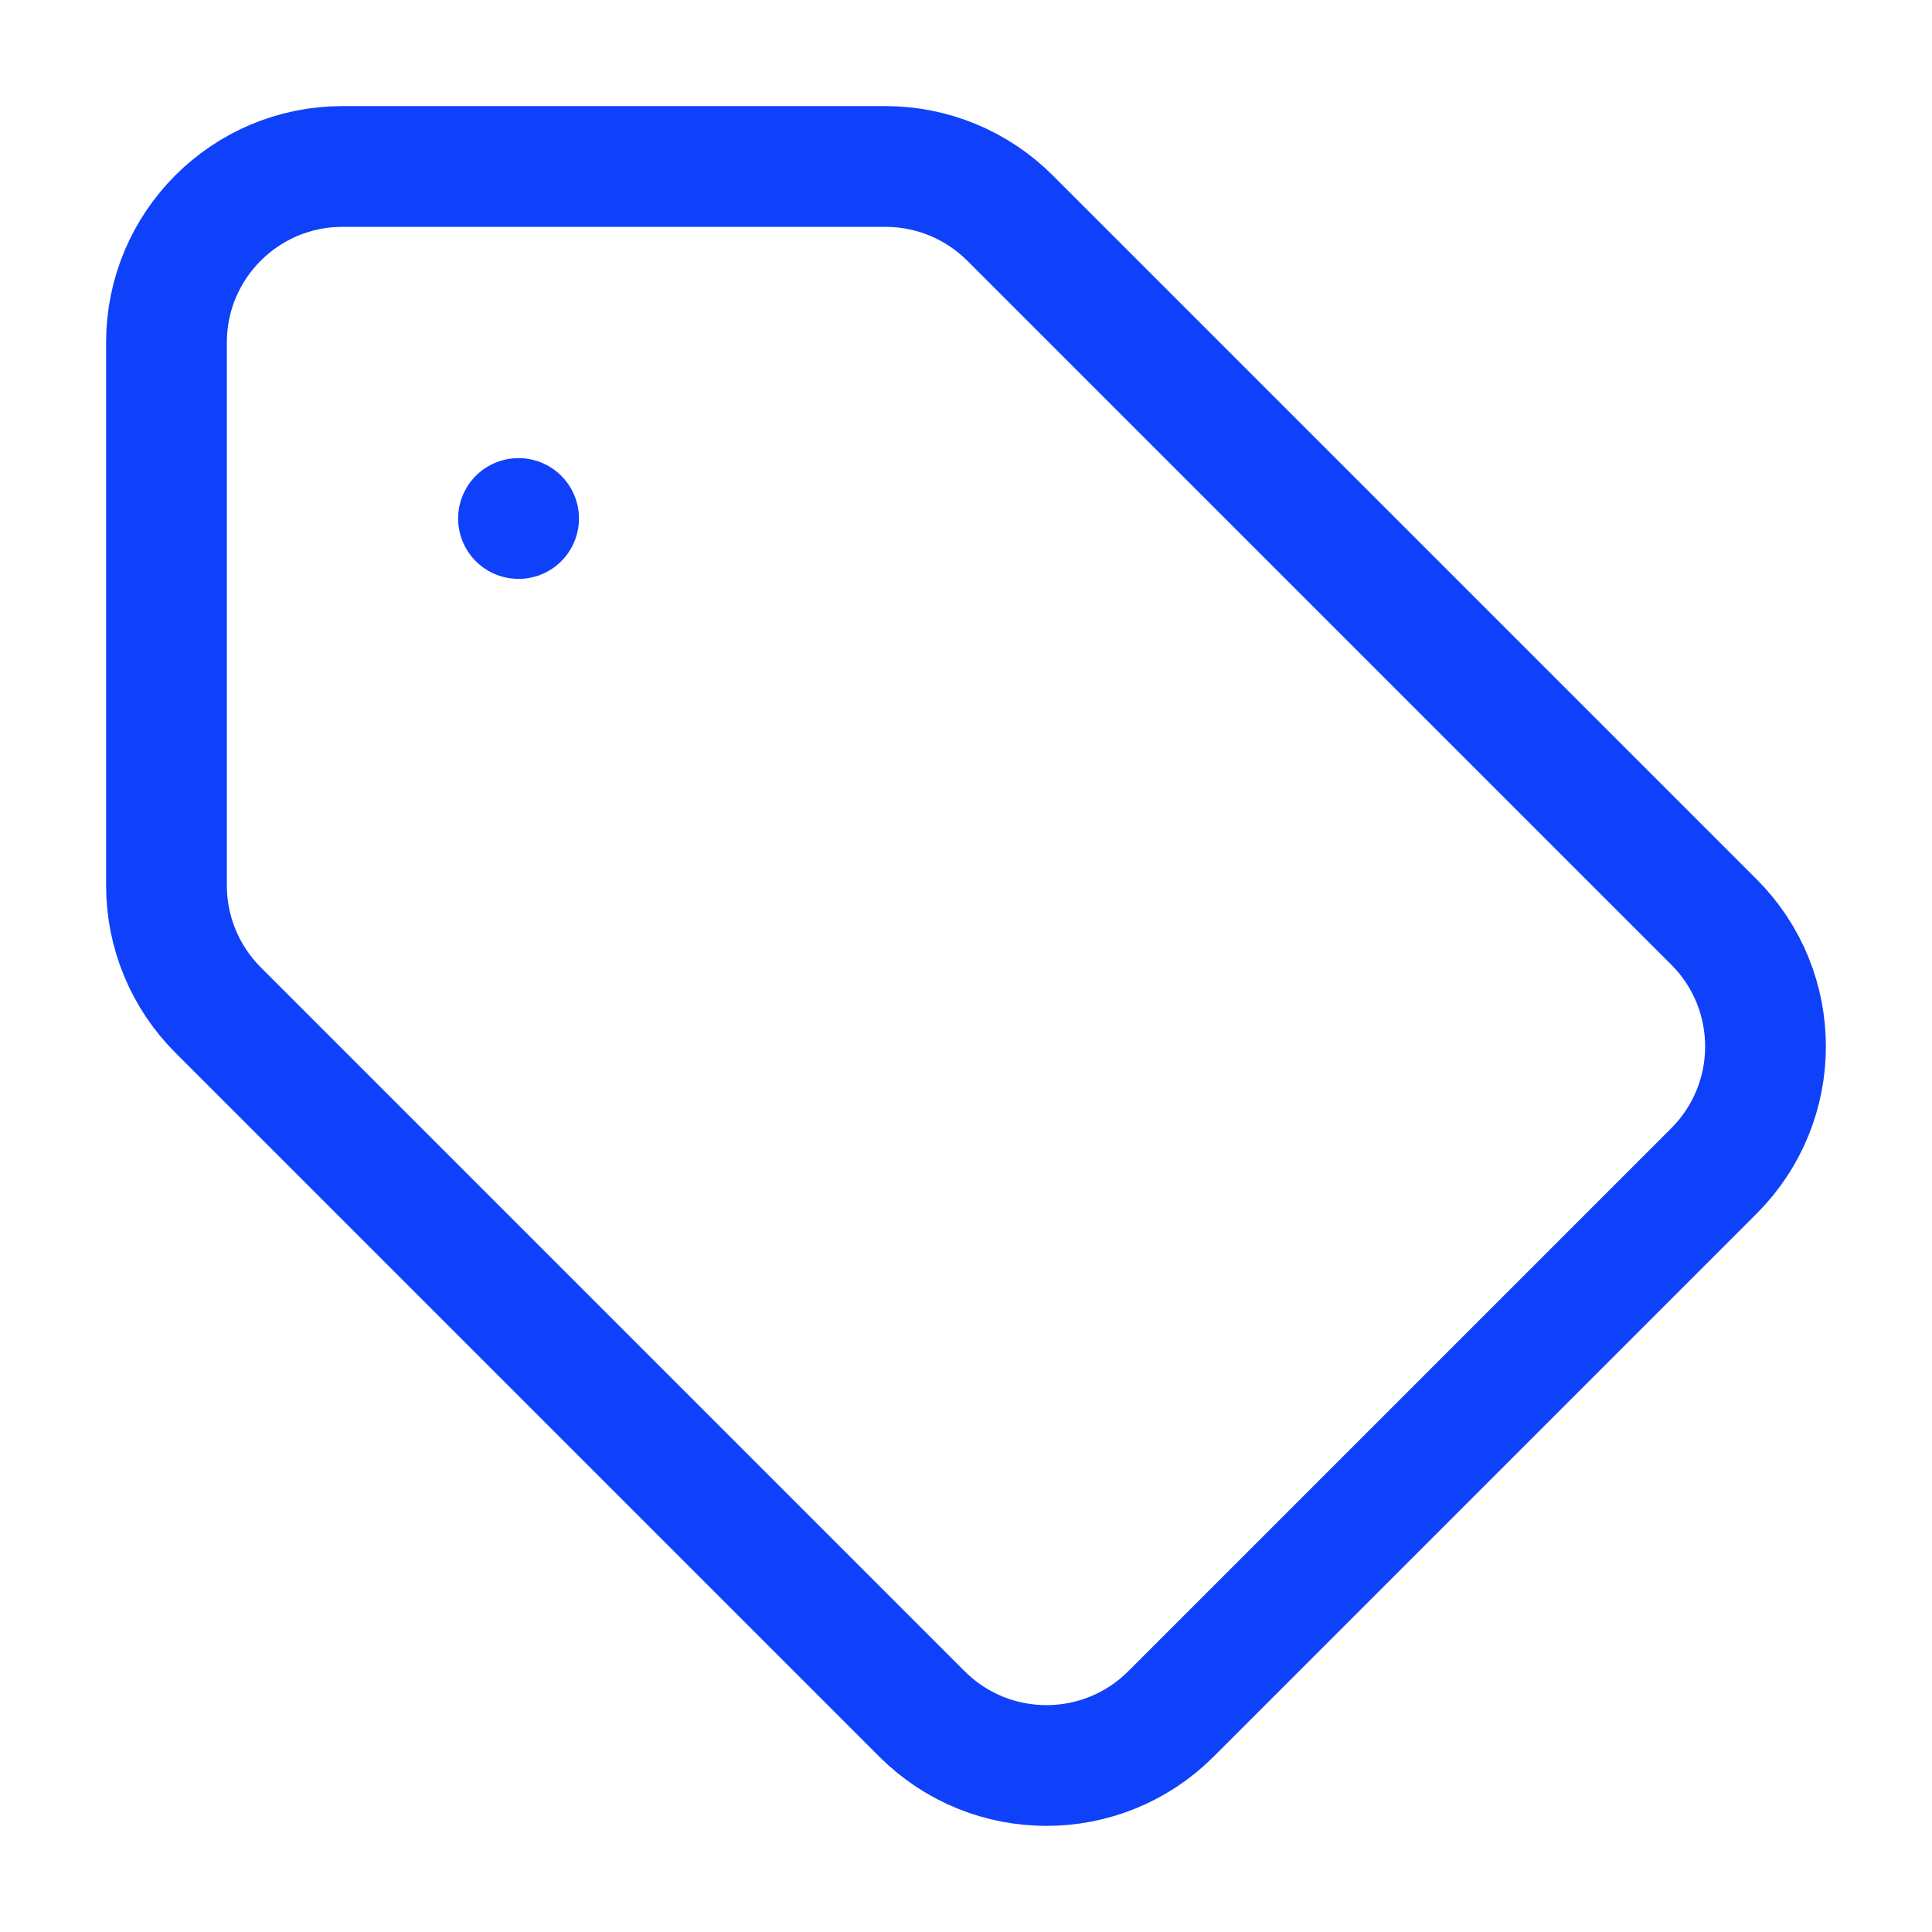
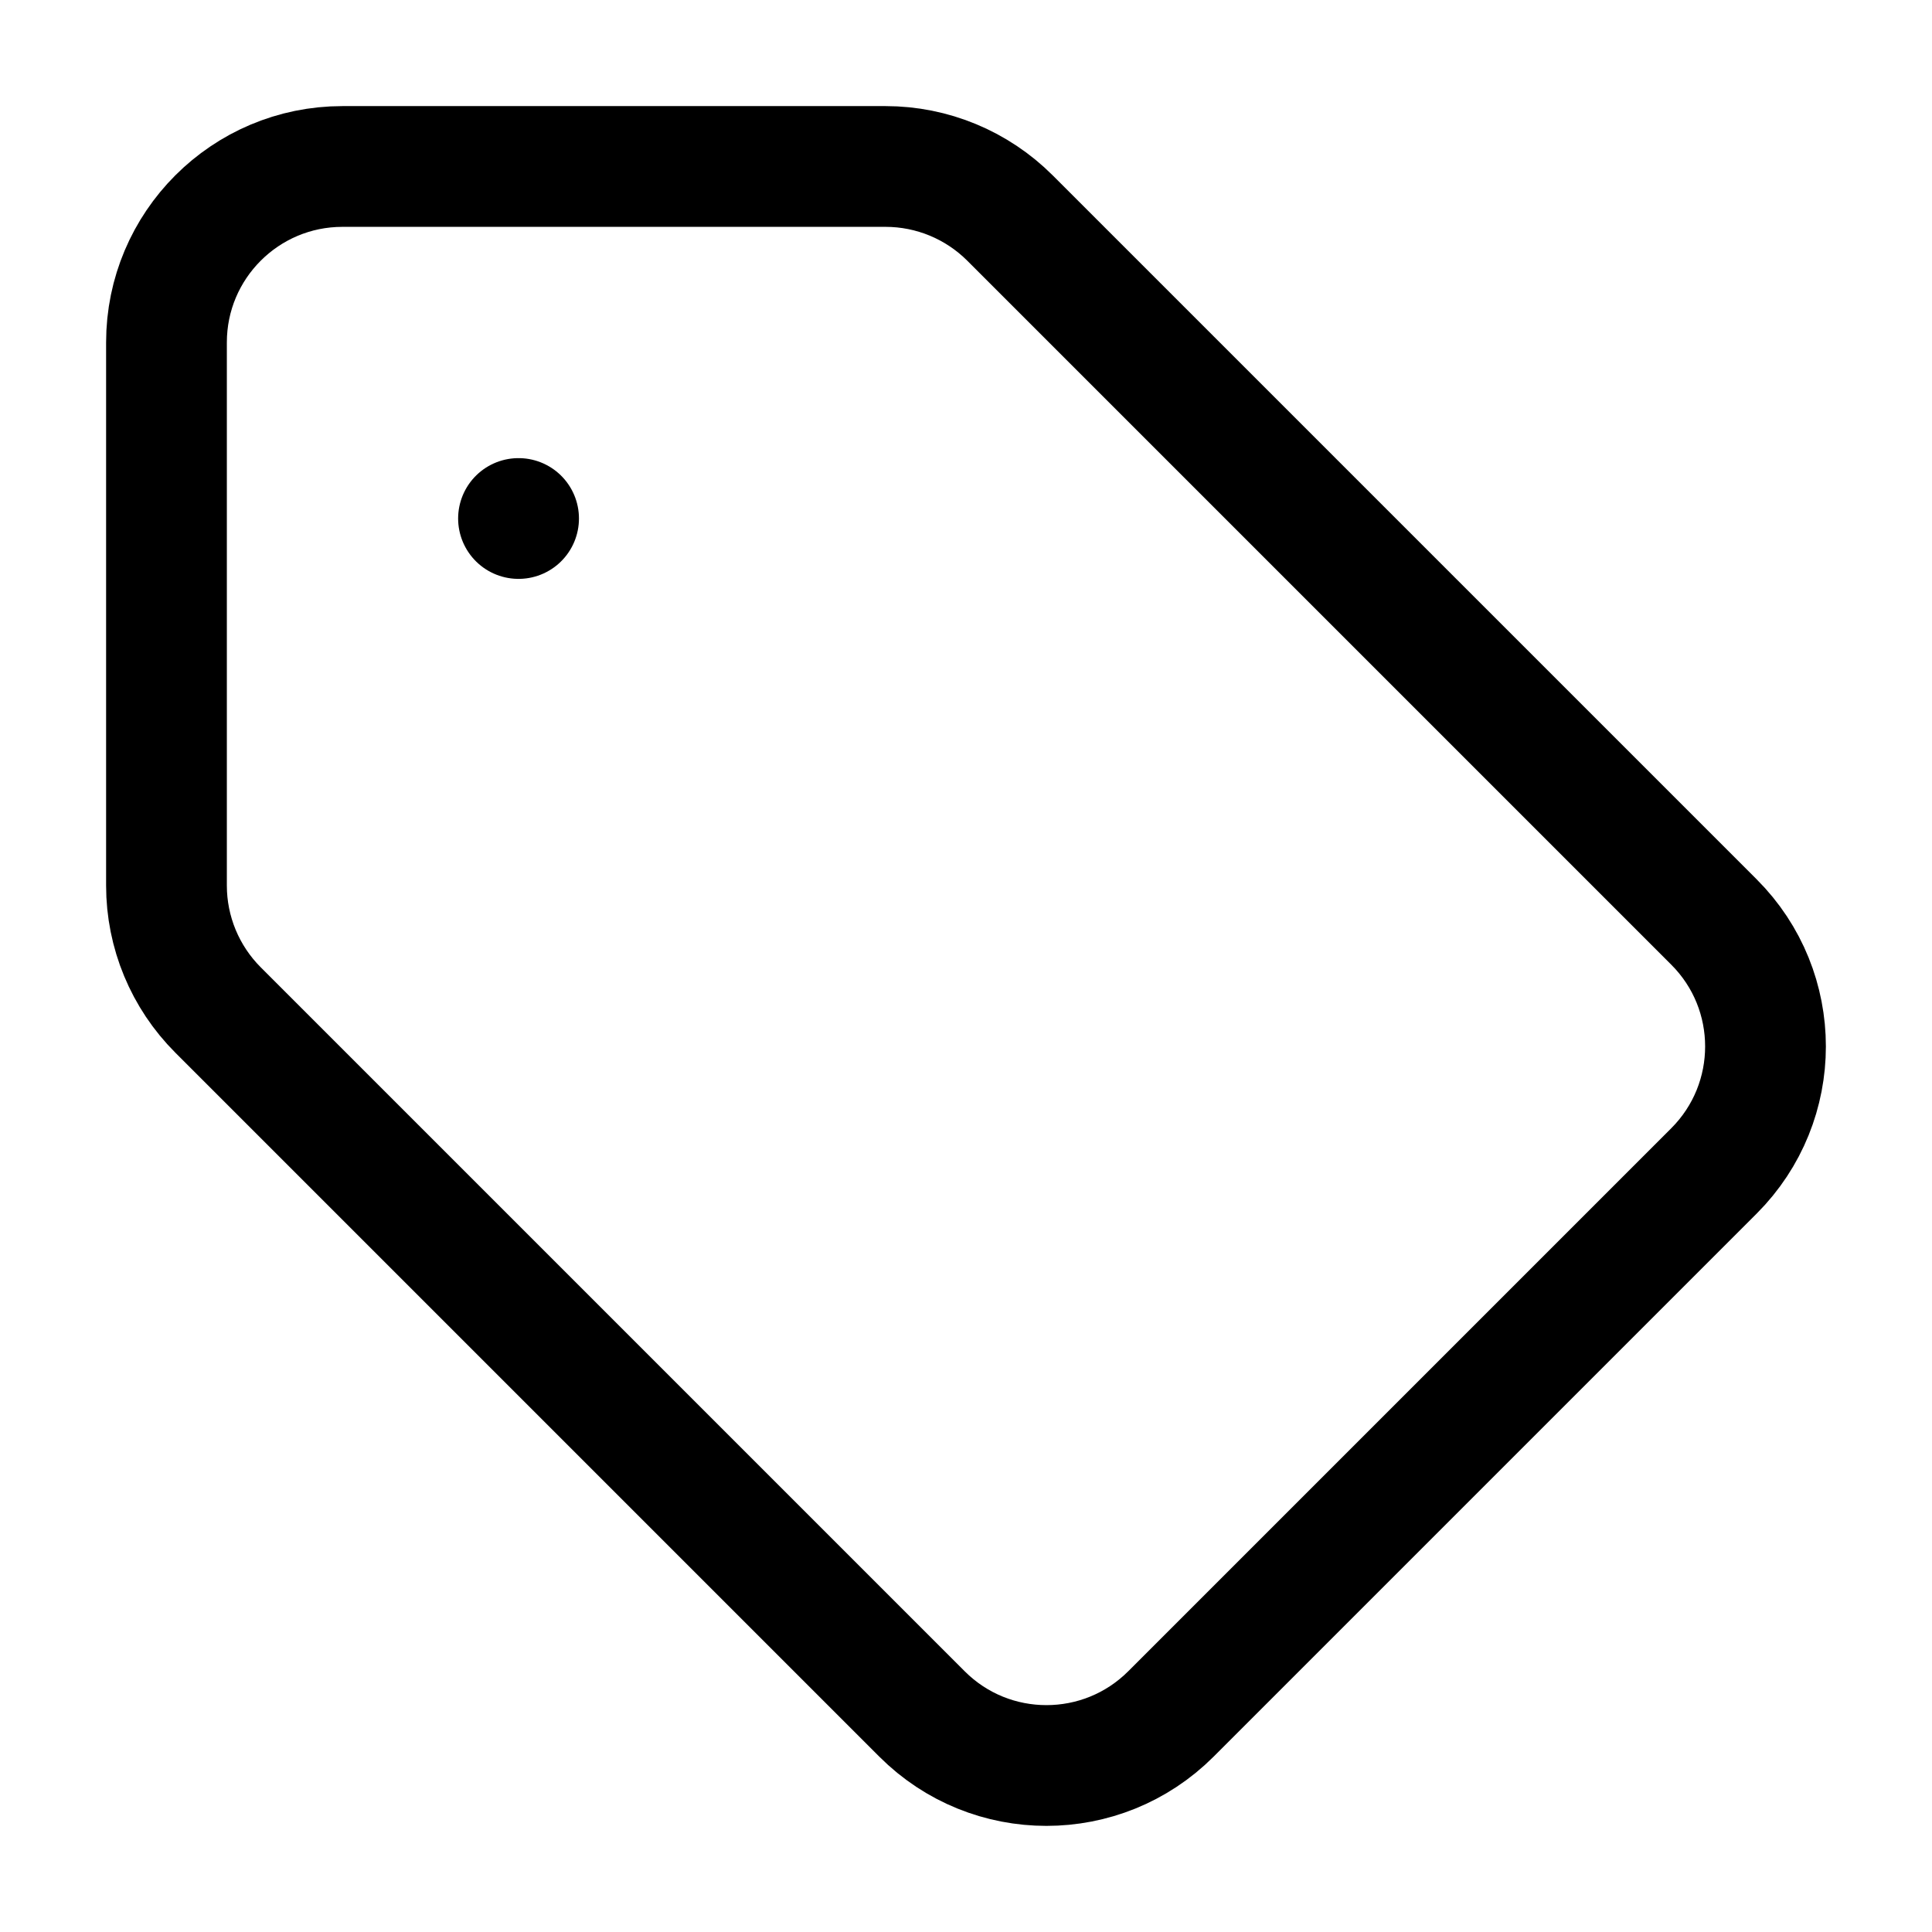
<svg xmlns="http://www.w3.org/2000/svg" viewBox="-0.75 -0.75 24 24" fill="none" id="Tag-Line--Streamline-Majesticons.svg" height="24" width="24">
-   <path stroke="#0f41fa" stroke-linecap="round" stroke-linejoin="round" d="M1.318 10.251V3.504C1.318 2.297 2.297 1.318 3.504 1.318H10.251C10.831 1.318 11.387 1.549 11.797 1.959L20.542 10.704C21.395 11.557 21.395 12.941 20.542 13.795L13.795 20.542C12.941 21.395 11.557 21.395 10.704 20.542L1.959 11.797C1.549 11.387 1.318 10.831 1.318 10.251ZM5.691 5.691H5.692" stroke-width="1.5" />
+   <path stroke="currentColor" stroke-linecap="round" stroke-linejoin="round" d="M1.318 10.251V3.504C1.318 2.297 2.297 1.318 3.504 1.318H10.251C10.831 1.318 11.387 1.549 11.797 1.959L20.542 10.704C21.395 11.557 21.395 12.941 20.542 13.795L13.795 20.542C12.941 21.395 11.557 21.395 10.704 20.542L1.959 11.797C1.549 11.387 1.318 10.831 1.318 10.251ZM5.691 5.691H5.692" stroke-width="1.5" />
</svg>
